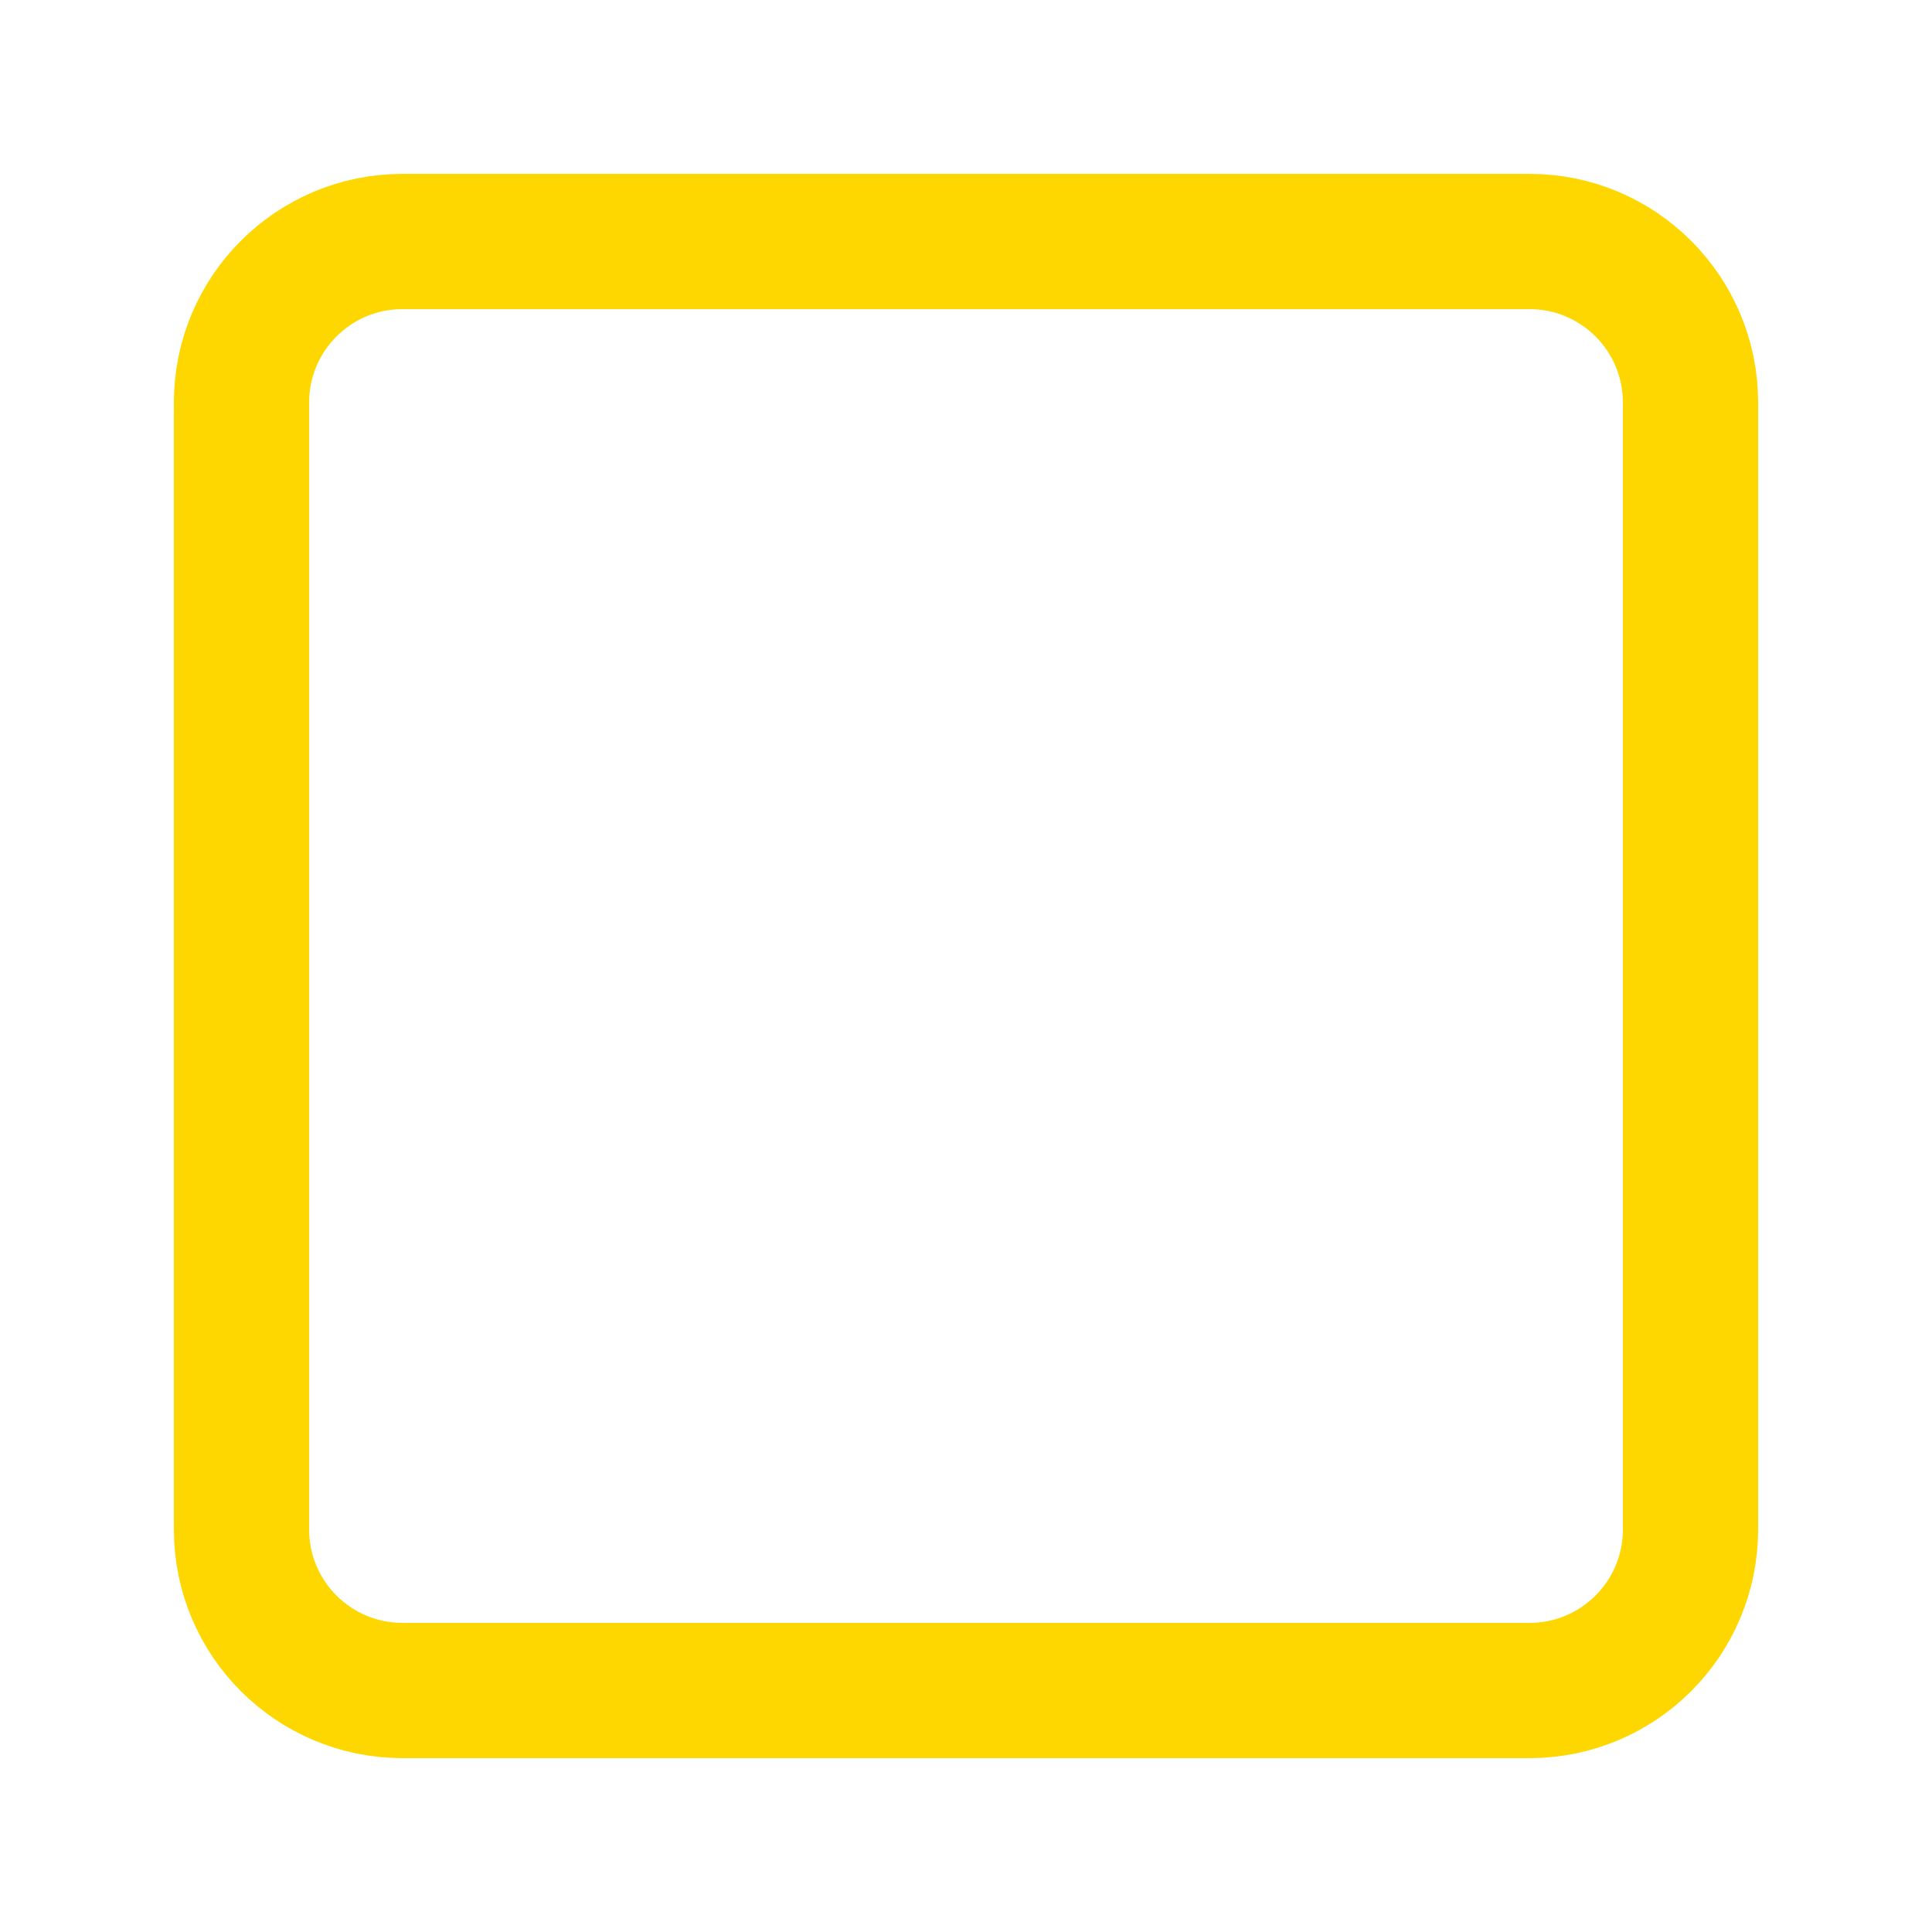
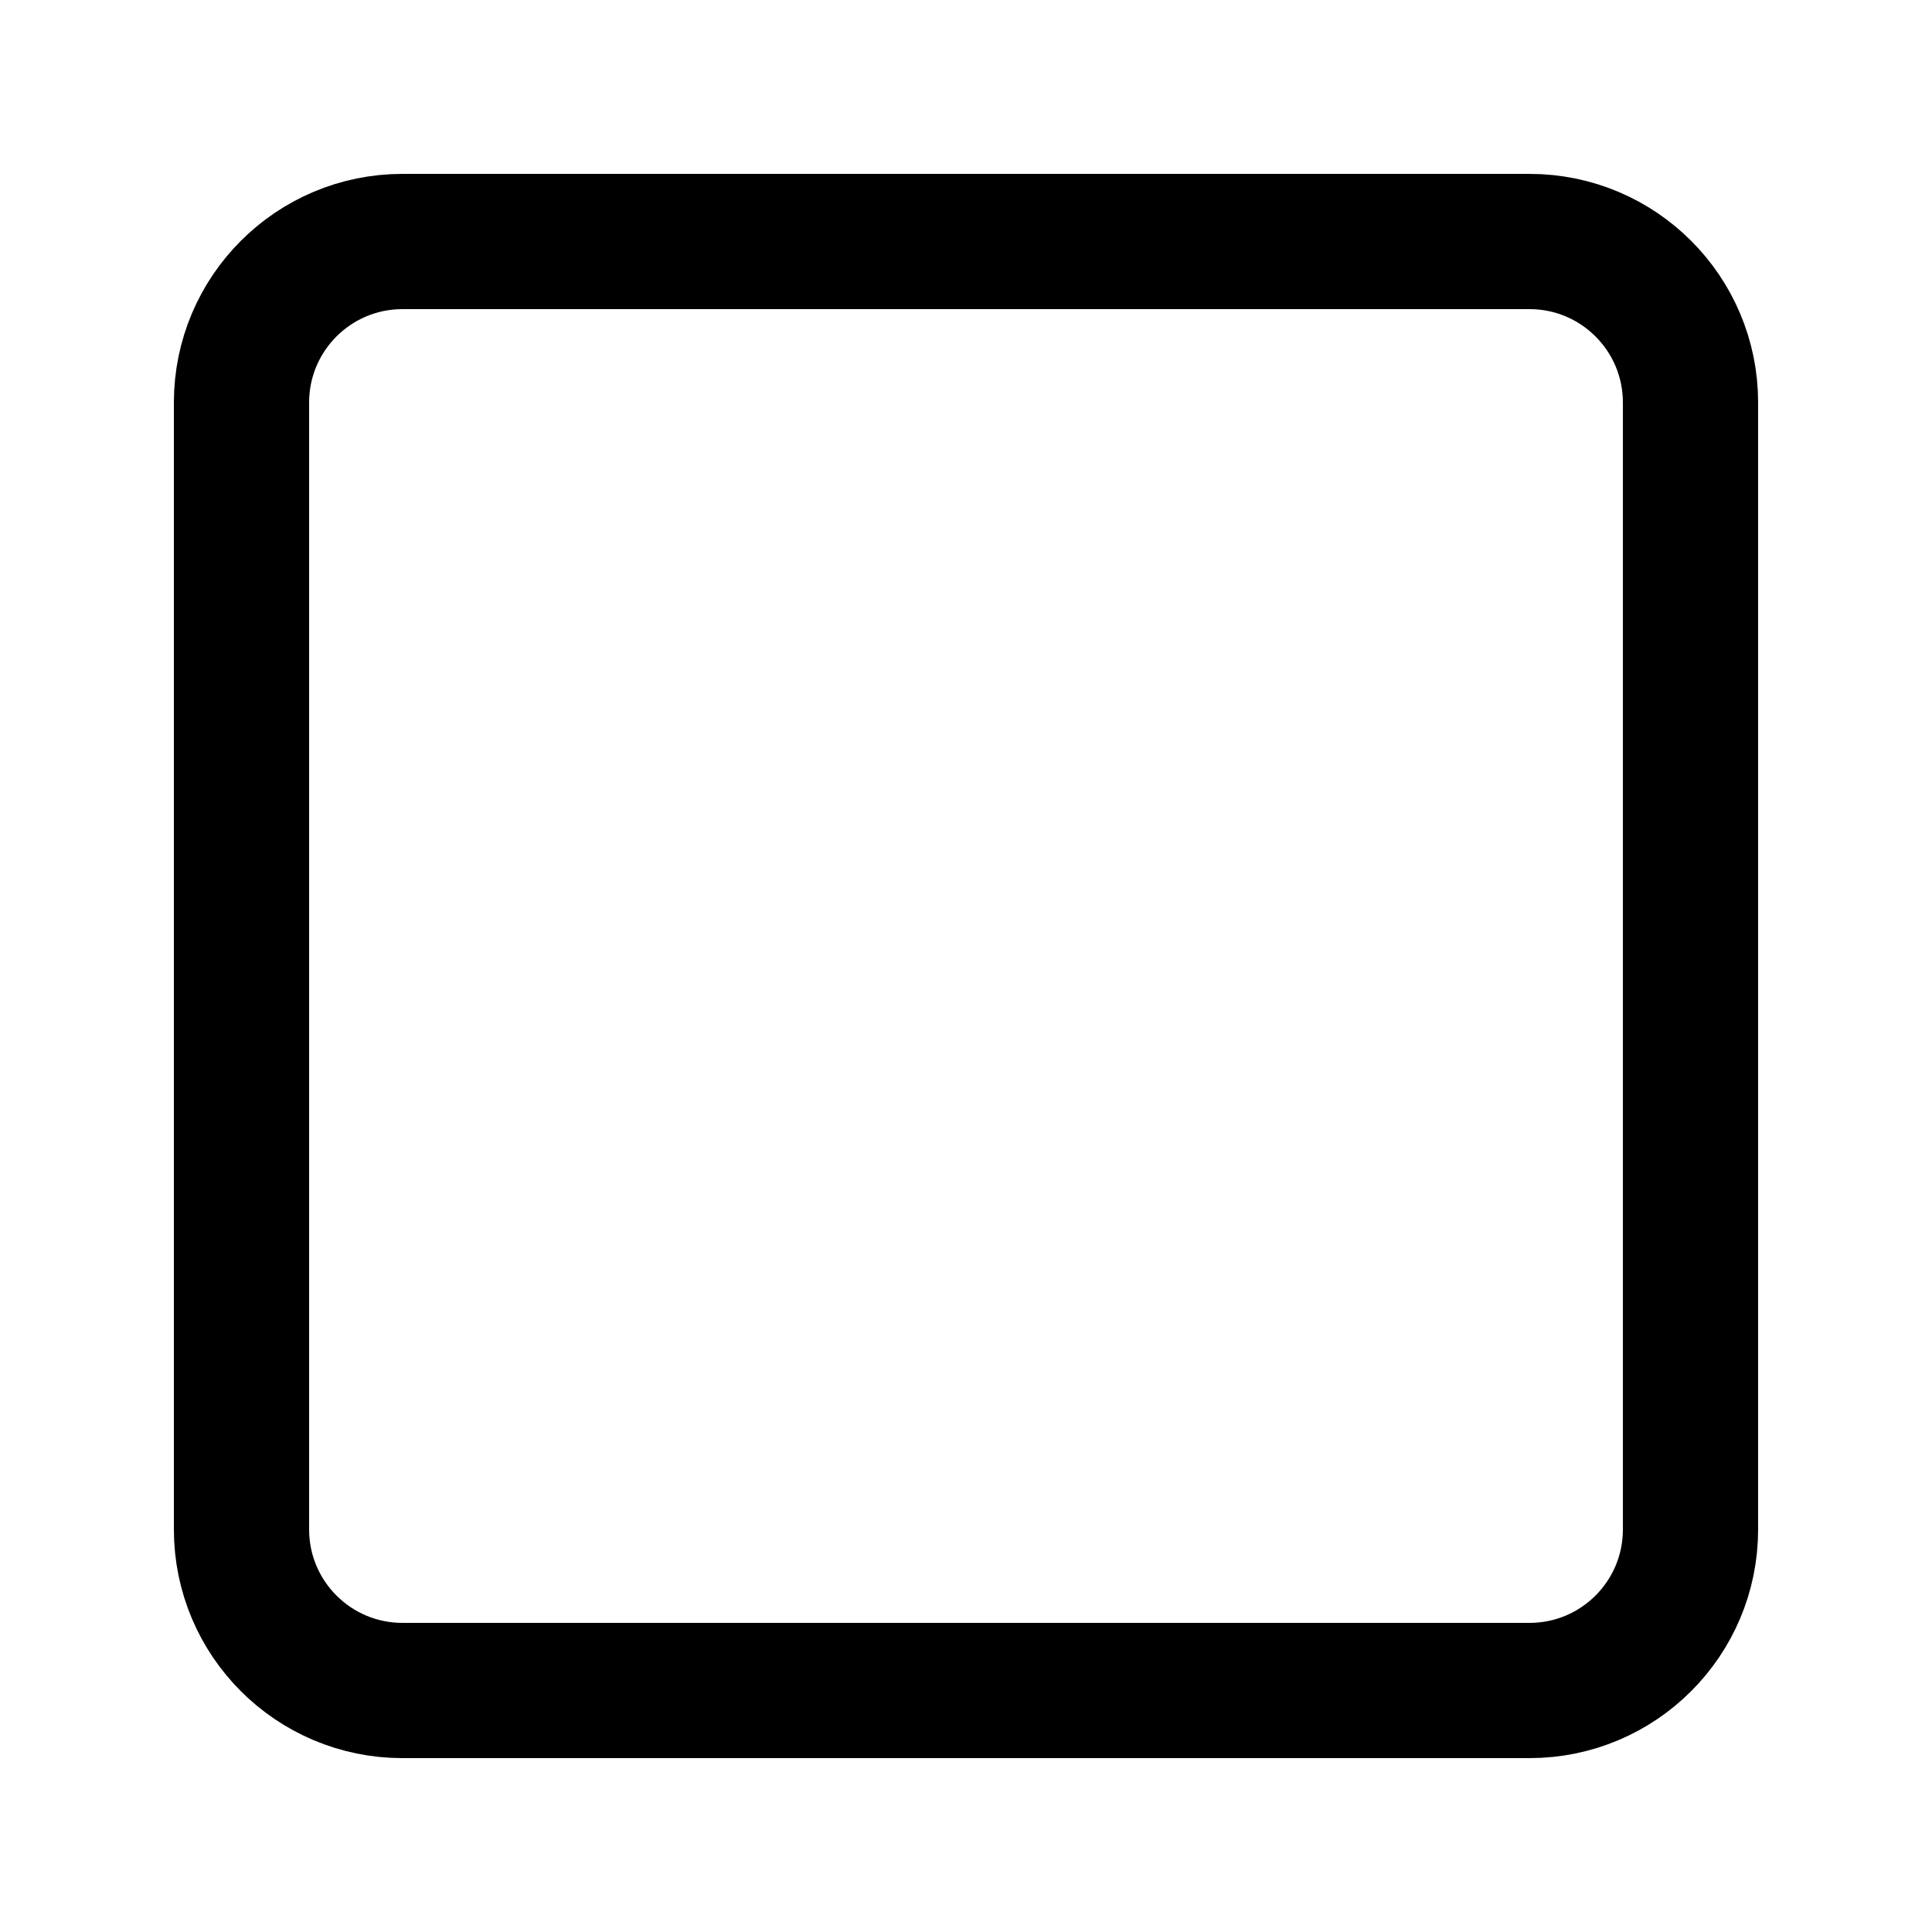
<svg xmlns="http://www.w3.org/2000/svg" width="20" height="20" viewBox="0 0 20 20" fill="none">
-   <path d="M15.833 2.5H4.167C3.246 2.5 2.5 3.246 2.5 4.167V15.833C2.5 16.754 3.246 17.5 4.167 17.5H15.833C16.754 17.5 17.5 16.754 17.5 15.833V4.167C17.5 3.246 16.754 2.5 15.833 2.5Z" stroke="#FFD700" stroke-width="1.4" stroke-linecap="round" stroke-linejoin="round" />
+   <path d="M15.833 2.5H4.167C3.246 2.5 2.5 3.246 2.5 4.167V15.833C2.5 16.754 3.246 17.5 4.167 17.5H15.833C16.754 17.5 17.5 16.754 17.5 15.833V4.167C17.5 3.246 16.754 2.5 15.833 2.5Z" stroke="currentColor" stroke-width="1.4" stroke-linecap="round" stroke-linejoin="round" />
</svg>
